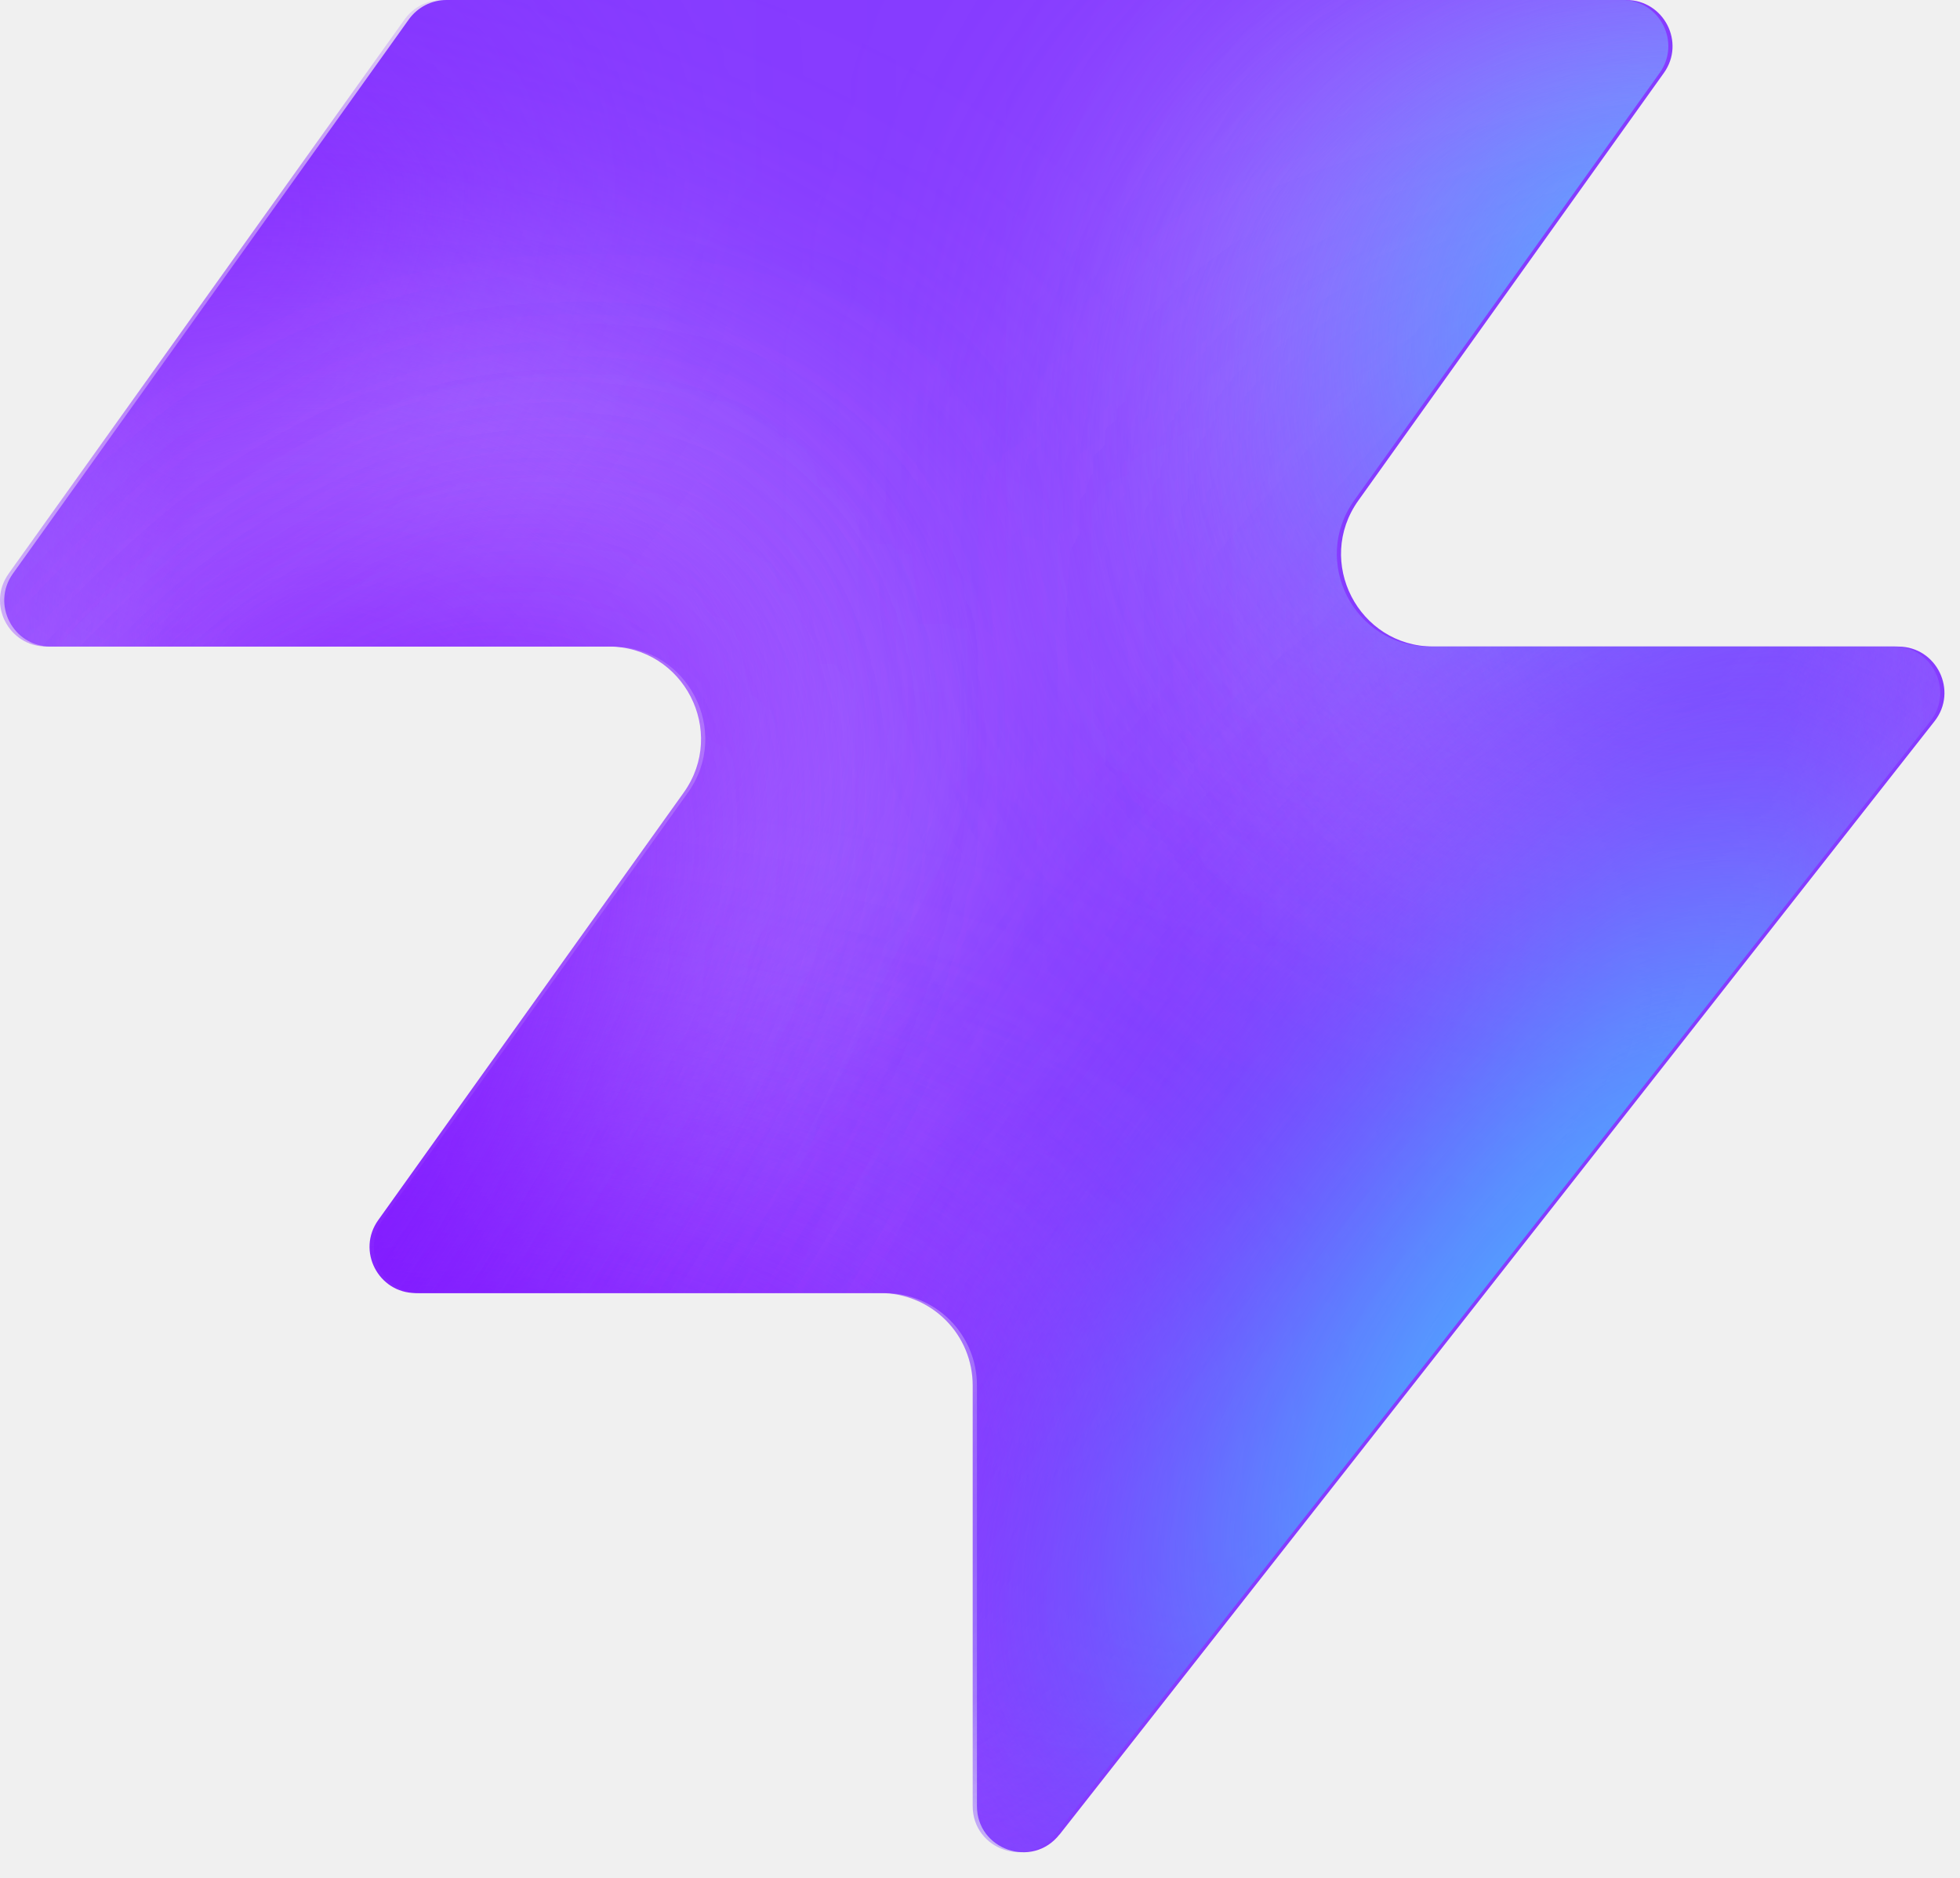
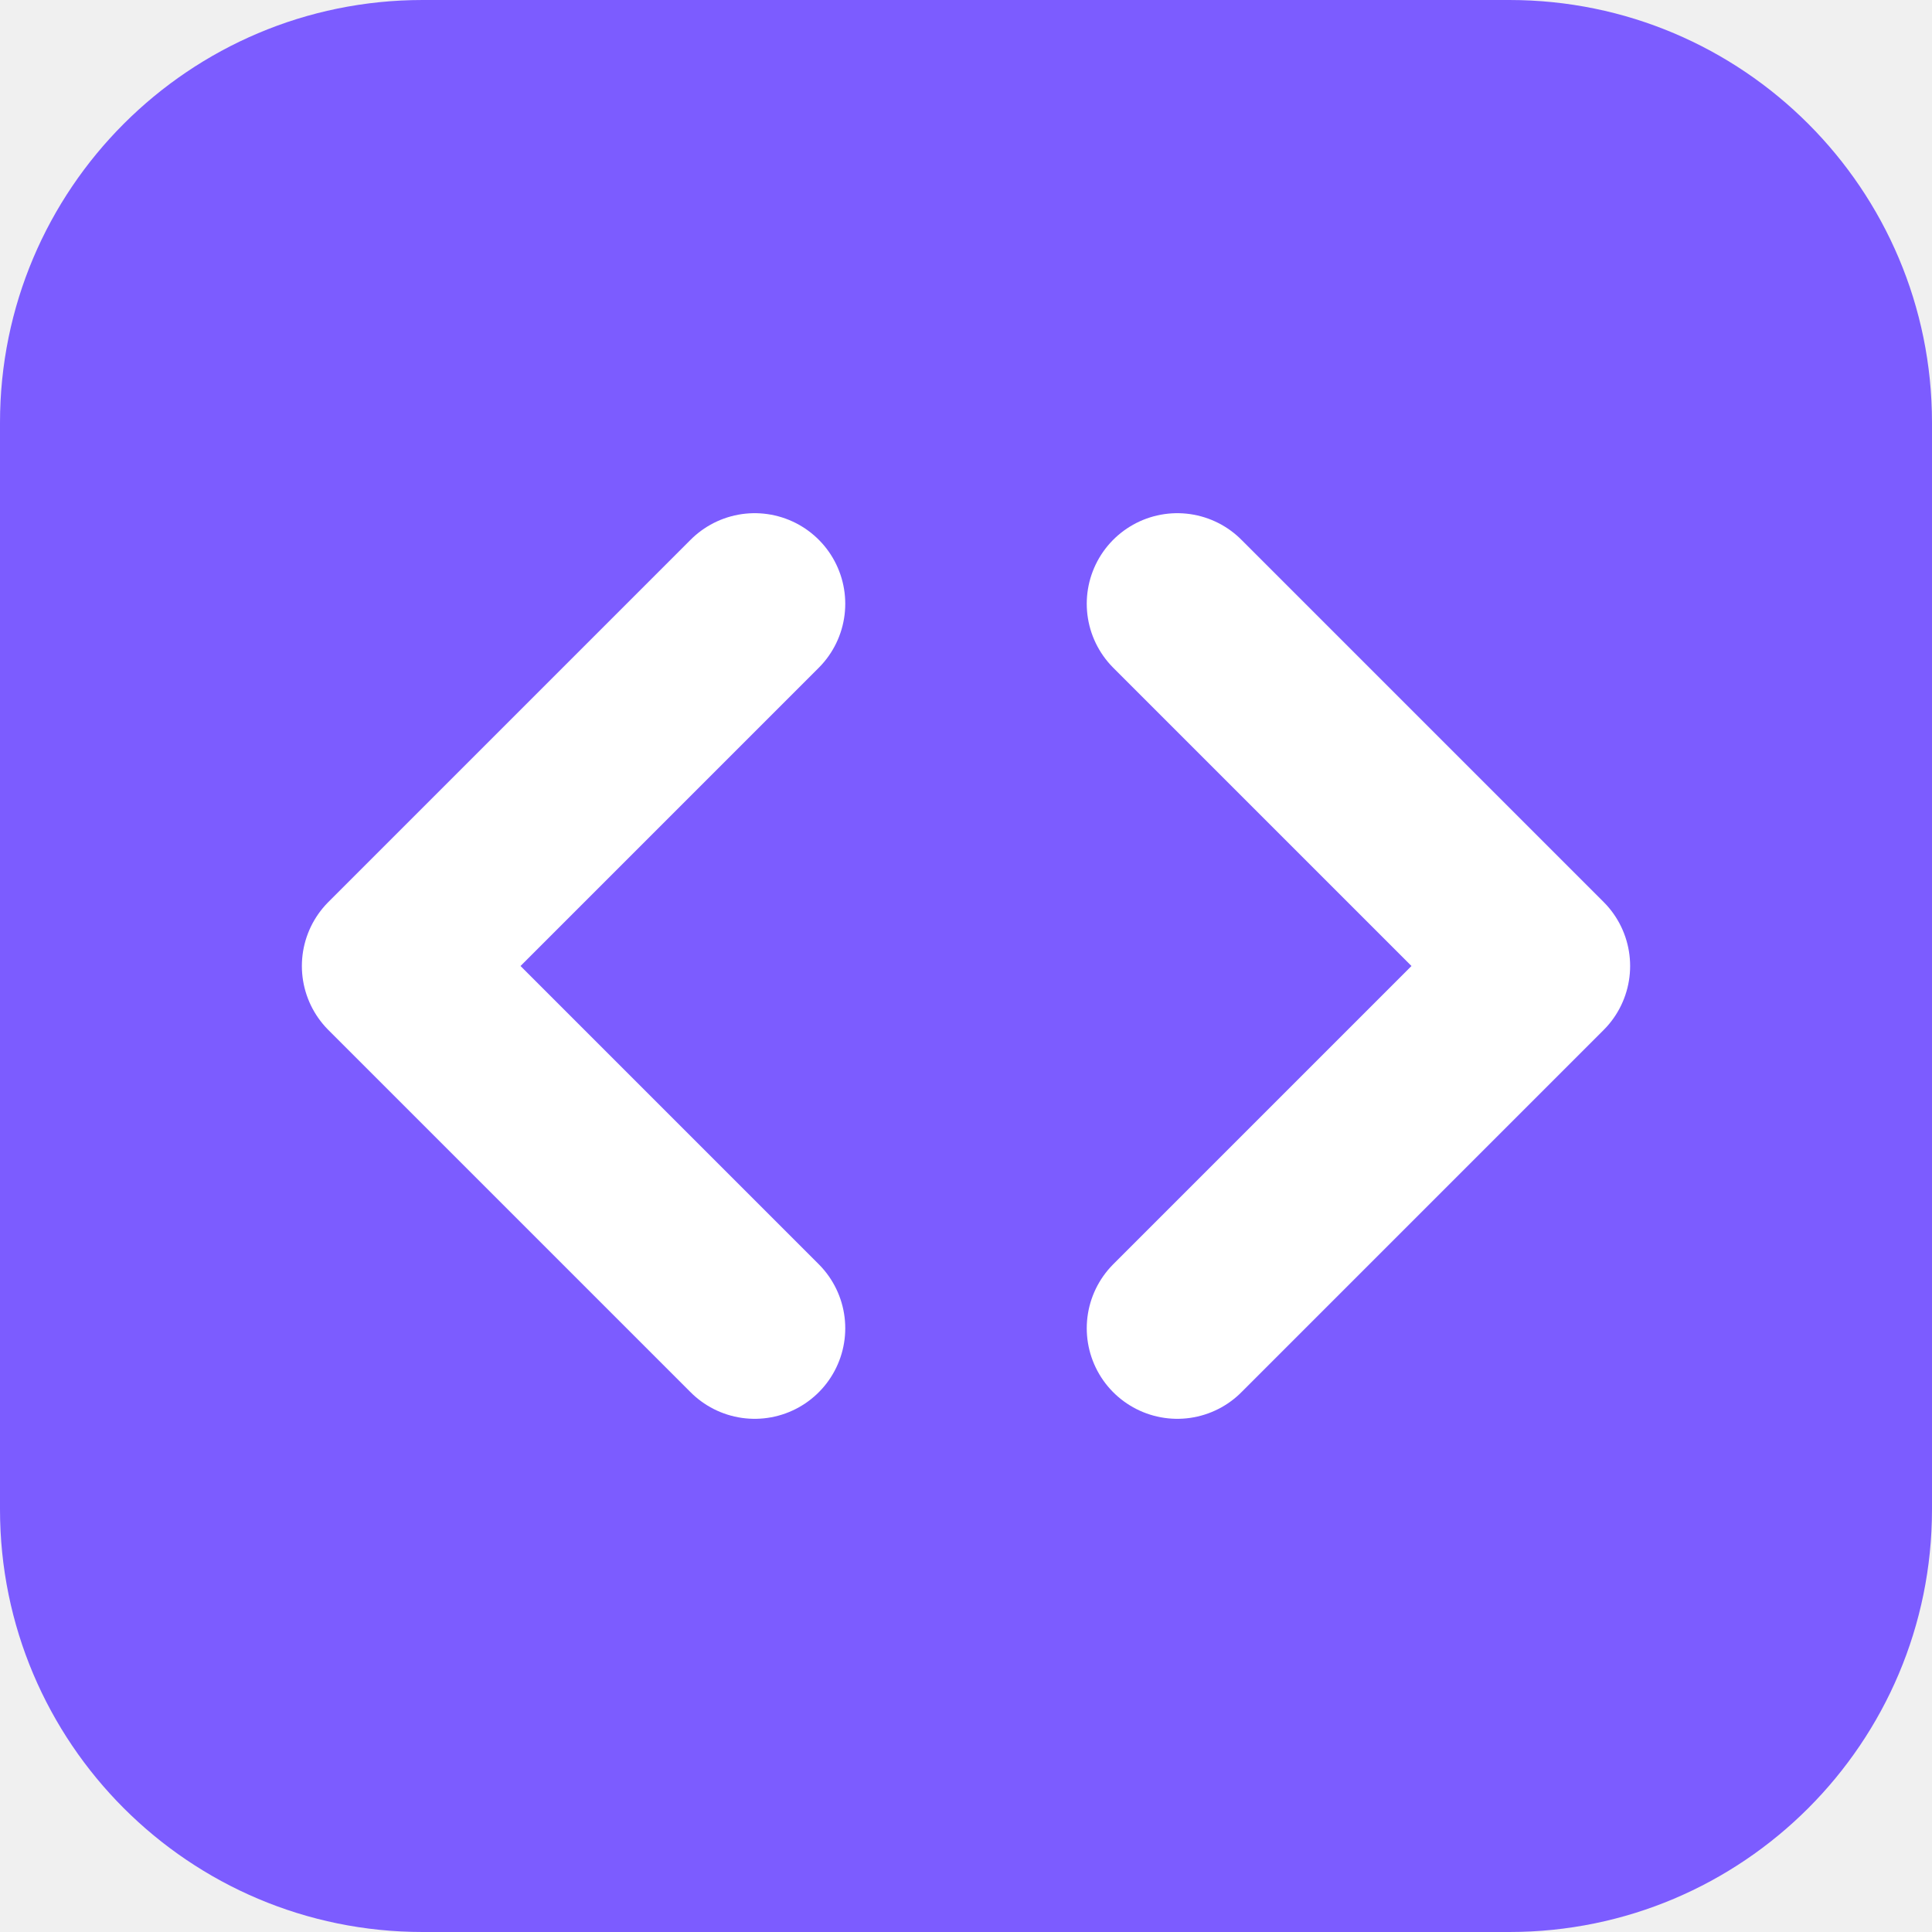
- <svg xmlns="http://www.w3.org/2000/svg" width="48" height="46" fill="none" viewBox="0 0 48 46">
-   <path fill="#863bff" d="M25.946 44.938c-.664.845-2.021.375-2.021-.698V33.937a2.26 2.26 0 0 0-2.262-2.262H10.287c-.92 0-1.456-1.04-.92-1.788l7.48-10.471c1.07-1.497 0-3.578-1.842-3.578H1.237c-.92 0-1.456-1.04-.92-1.788L10.013.474c.214-.297.556-.474.92-.474h28.894c.92 0 1.456 1.04.92 1.788l-7.48 10.471c-1.07 1.498 0 3.579 1.842 3.579h11.377c.943 0 1.473 1.088.89 1.83L25.947 44.94z" style="fill:#863bff;fill:color(display-p3 .525 .23 1);fill-opacity:1" />
-   <mask id="a" width="48" height="46" x="0" y="0" maskUnits="userSpaceOnUse" style="mask-type:alpha">
-     <path fill="#000" d="M25.842 44.938c-.664.844-2.021.375-2.021-.698V33.937a2.26 2.26 0 0 0-2.262-2.262H10.183c-.92 0-1.456-1.04-.92-1.788l7.48-10.471c1.07-1.498 0-3.579-1.842-3.579H1.133c-.92 0-1.456-1.04-.92-1.787L9.91.473c.214-.297.556-.474.92-.474h28.894c.92 0 1.456 1.04.92 1.788l-7.48 10.471c-1.07 1.498 0 3.578 1.842 3.578h11.377c.943 0 1.473 1.088.89 1.832L25.843 44.94z" style="fill:#000;fill-opacity:1" />
-   </mask>
-   <g mask="url(#a)">
-     <g filter="url(#b)">
-       <ellipse cx="5.508" cy="14.704" fill="#ede6ff" rx="5.508" ry="14.704" style="fill:#ede6ff;fill:color(display-p3 .927 .903 1);fill-opacity:1" transform="matrix(.00324 1 1 -.00324 -4.47 31.516)" />
-     </g>
-     <g filter="url(#c)">
-       <ellipse cx="10.399" cy="29.851" fill="#ede6ff" rx="10.399" ry="29.851" style="fill:#ede6ff;fill:color(display-p3 .927 .903 1);fill-opacity:1" transform="matrix(.00324 1 1 -.00324 -39.328 7.883)" />
-     </g>
-     <g filter="url(#d)">
-       <ellipse cx="5.508" cy="30.487" fill="#7e14ff" rx="5.508" ry="30.487" style="fill:#7e14ff;fill:color(display-p3 .492 .077 1);fill-opacity:1" transform="rotate(89.814 -25.913 -14.639)scale(1 -1)" />
-     </g>
-     <g filter="url(#e)">
-       <ellipse cx="5.508" cy="30.599" fill="#7e14ff" rx="5.508" ry="30.599" style="fill:#7e14ff;fill:color(display-p3 .492 .077 1);fill-opacity:1" transform="rotate(89.814 -32.644 -3.334)scale(1 -1)" />
-     </g>
-     <g filter="url(#f)">
-       <ellipse cx="5.508" cy="30.599" fill="#7e14ff" rx="5.508" ry="30.599" style="fill:#7e14ff;fill:color(display-p3 .492 .077 1);fill-opacity:1" transform="matrix(.00324 1 1 -.00324 -34.34 30.47)" />
-     </g>
-     <g filter="url(#g)">
-       <ellipse cx="14.072" cy="22.078" fill="#ede6ff" rx="14.072" ry="22.078" style="fill:#ede6ff;fill:color(display-p3 .927 .903 1);fill-opacity:1" transform="rotate(93.35 24.506 48.493)scale(-1 1)" />
-     </g>
-     <g filter="url(#h)">
-       <ellipse cx="3.47" cy="21.501" fill="#7e14ff" rx="3.47" ry="21.501" style="fill:#7e14ff;fill:color(display-p3 .492 .077 1);fill-opacity:1" transform="rotate(89.009 28.708 47.59)scale(-1 1)" />
-     </g>
-     <g filter="url(#i)">
-       <ellipse cx="3.47" cy="21.501" fill="#7e14ff" rx="3.47" ry="21.501" style="fill:#7e14ff;fill:color(display-p3 .492 .077 1);fill-opacity:1" transform="rotate(89.009 28.708 47.59)scale(-1 1)" />
-     </g>
-     <g filter="url(#j)">
-       <ellipse cx=".387" cy="8.972" fill="#7e14ff" rx="4.407" ry="29.108" style="fill:#7e14ff;fill:color(display-p3 .492 .077 1);fill-opacity:1" transform="rotate(39.51 .387 8.972)" />
-     </g>
-     <g filter="url(#k)">
-       <ellipse cx="47.523" cy="-6.092" fill="#7e14ff" rx="4.407" ry="29.108" style="fill:#7e14ff;fill:color(display-p3 .492 .077 1);fill-opacity:1" transform="rotate(37.892 47.523 -6.092)" />
-     </g>
-     <g filter="url(#l)">
-       <ellipse cx="41.412" cy="6.333" fill="#47bfff" rx="5.971" ry="9.665" style="fill:#47bfff;fill:color(display-p3 .28 .748 1);fill-opacity:1" transform="rotate(37.892 41.412 6.333)" />
-     </g>
-     <g filter="url(#m)">
-       <ellipse cx="-1.879" cy="38.332" fill="#7e14ff" rx="4.407" ry="29.108" style="fill:#7e14ff;fill:color(display-p3 .492 .077 1);fill-opacity:1" transform="rotate(37.892 -1.88 38.332)" />
-     </g>
-     <g filter="url(#n)">
-       <ellipse cx="-1.879" cy="38.332" fill="#7e14ff" rx="4.407" ry="29.108" style="fill:#7e14ff;fill:color(display-p3 .492 .077 1);fill-opacity:1" transform="rotate(37.892 -1.88 38.332)" />
-     </g>
-     <g filter="url(#o)">
-       <ellipse cx="35.651" cy="29.907" fill="#7e14ff" rx="4.407" ry="29.108" style="fill:#7e14ff;fill:color(display-p3 .492 .077 1);fill-opacity:1" transform="rotate(37.892 35.651 29.907)" />
-     </g>
-     <g filter="url(#p)">
-       <ellipse cx="38.418" cy="32.4" fill="#47bfff" rx="5.971" ry="15.297" style="fill:#47bfff;fill:color(display-p3 .28 .748 1);fill-opacity:1" transform="rotate(37.892 38.418 32.4)" />
-     </g>
-   </g>
-   <defs>
-     <filter id="b" width="60.045" height="41.654" x="-19.77" y="16.149" color-interpolation-filters="sRGB" filterUnits="userSpaceOnUse">
-       <feFlood flood-opacity="0" result="BackgroundImageFix" />
-       <feBlend in="SourceGraphic" in2="BackgroundImageFix" result="shape" />
-       <feGaussianBlur result="effect1_foregroundBlur_2002_17158" stdDeviation="7.659" />
-     </filter>
-     <filter id="c" width="90.34" height="51.437" x="-54.613" y="-7.533" color-interpolation-filters="sRGB" filterUnits="userSpaceOnUse">
-       <feFlood flood-opacity="0" result="BackgroundImageFix" />
-       <feBlend in="SourceGraphic" in2="BackgroundImageFix" result="shape" />
-       <feGaussianBlur result="effect1_foregroundBlur_2002_17158" stdDeviation="7.659" />
-     </filter>
-     <filter id="d" width="79.355" height="29.4" x="-49.64" y="2.03" color-interpolation-filters="sRGB" filterUnits="userSpaceOnUse">
-       <feFlood flood-opacity="0" result="BackgroundImageFix" />
-       <feBlend in="SourceGraphic" in2="BackgroundImageFix" result="shape" />
-       <feGaussianBlur result="effect1_foregroundBlur_2002_17158" stdDeviation="4.596" />
-     </filter>
-     <filter id="e" width="79.579" height="29.4" x="-45.045" y="20.029" color-interpolation-filters="sRGB" filterUnits="userSpaceOnUse">
-       <feFlood flood-opacity="0" result="BackgroundImageFix" />
-       <feBlend in="SourceGraphic" in2="BackgroundImageFix" result="shape" />
-       <feGaussianBlur result="effect1_foregroundBlur_2002_17158" stdDeviation="4.596" />
-     </filter>
-     <filter id="f" width="79.579" height="29.4" x="-43.513" y="21.178" color-interpolation-filters="sRGB" filterUnits="userSpaceOnUse">
-       <feFlood flood-opacity="0" result="BackgroundImageFix" />
-       <feBlend in="SourceGraphic" in2="BackgroundImageFix" result="shape" />
-       <feGaussianBlur result="effect1_foregroundBlur_2002_17158" stdDeviation="4.596" />
-     </filter>
-     <filter id="g" width="74.749" height="58.852" x="15.756" y="-17.901" color-interpolation-filters="sRGB" filterUnits="userSpaceOnUse">
-       <feFlood flood-opacity="0" result="BackgroundImageFix" />
-       <feBlend in="SourceGraphic" in2="BackgroundImageFix" result="shape" />
-       <feGaussianBlur result="effect1_foregroundBlur_2002_17158" stdDeviation="7.659" />
-     </filter>
-     <filter id="h" width="61.377" height="25.362" x="23.548" y="2.284" color-interpolation-filters="sRGB" filterUnits="userSpaceOnUse">
-       <feFlood flood-opacity="0" result="BackgroundImageFix" />
-       <feBlend in="SourceGraphic" in2="BackgroundImageFix" result="shape" />
-       <feGaussianBlur result="effect1_foregroundBlur_2002_17158" stdDeviation="4.596" />
-     </filter>
-     <filter id="i" width="61.377" height="25.362" x="23.548" y="2.284" color-interpolation-filters="sRGB" filterUnits="userSpaceOnUse">
-       <feFlood flood-opacity="0" result="BackgroundImageFix" />
-       <feBlend in="SourceGraphic" in2="BackgroundImageFix" result="shape" />
-       <feGaussianBlur result="effect1_foregroundBlur_2002_17158" stdDeviation="4.596" />
-     </filter>
-     <filter id="j" width="56.045" height="63.649" x="-27.636" y="-22.853" color-interpolation-filters="sRGB" filterUnits="userSpaceOnUse">
-       <feFlood flood-opacity="0" result="BackgroundImageFix" />
-       <feBlend in="SourceGraphic" in2="BackgroundImageFix" result="shape" />
-       <feGaussianBlur result="effect1_foregroundBlur_2002_17158" stdDeviation="4.596" />
-     </filter>
-     <filter id="k" width="54.814" height="64.646" x="20.116" y="-38.415" color-interpolation-filters="sRGB" filterUnits="userSpaceOnUse">
-       <feFlood flood-opacity="0" result="BackgroundImageFix" />
-       <feBlend in="SourceGraphic" in2="BackgroundImageFix" result="shape" />
-       <feGaussianBlur result="effect1_foregroundBlur_2002_17158" stdDeviation="4.596" />
-     </filter>
-     <filter id="l" width="33.541" height="35.313" x="24.641" y="-11.323" color-interpolation-filters="sRGB" filterUnits="userSpaceOnUse">
-       <feFlood flood-opacity="0" result="BackgroundImageFix" />
-       <feBlend in="SourceGraphic" in2="BackgroundImageFix" result="shape" />
-       <feGaussianBlur result="effect1_foregroundBlur_2002_17158" stdDeviation="4.596" />
-     </filter>
-     <filter id="m" width="54.814" height="64.646" x="-29.286" y="6.009" color-interpolation-filters="sRGB" filterUnits="userSpaceOnUse">
-       <feFlood flood-opacity="0" result="BackgroundImageFix" />
-       <feBlend in="SourceGraphic" in2="BackgroundImageFix" result="shape" />
-       <feGaussianBlur result="effect1_foregroundBlur_2002_17158" stdDeviation="4.596" />
-     </filter>
-     <filter id="n" width="54.814" height="64.646" x="-29.286" y="6.009" color-interpolation-filters="sRGB" filterUnits="userSpaceOnUse">
-       <feFlood flood-opacity="0" result="BackgroundImageFix" />
-       <feBlend in="SourceGraphic" in2="BackgroundImageFix" result="shape" />
-       <feGaussianBlur result="effect1_foregroundBlur_2002_17158" stdDeviation="4.596" />
-     </filter>
-     <filter id="o" width="54.814" height="64.646" x="8.244" y="-2.416" color-interpolation-filters="sRGB" filterUnits="userSpaceOnUse">
-       <feFlood flood-opacity="0" result="BackgroundImageFix" />
-       <feBlend in="SourceGraphic" in2="BackgroundImageFix" result="shape" />
-       <feGaussianBlur result="effect1_foregroundBlur_2002_17158" stdDeviation="4.596" />
-     </filter>
-     <filter id="p" width="39.409" height="43.623" x="18.713" y="10.588" color-interpolation-filters="sRGB" filterUnits="userSpaceOnUse">
-       <feFlood flood-opacity="0" result="BackgroundImageFix" />
-       <feBlend in="SourceGraphic" in2="BackgroundImageFix" result="shape" />
-       <feGaussianBlur result="effect1_foregroundBlur_2002_17158" stdDeviation="4.596" />
-     </filter>
-   </defs>
+ <svg xmlns="http://www.w3.org/2000/svg" viewBox="0 0 64 64">
+   <rect width="64" height="64" rx="14" fill="#7c5cff" />
+   <path d="M25 20 13 32l12 12M39 20l12 12-12 12" fill="none" stroke="#fff" stroke-width="6" stroke-linecap="round" stroke-linejoin="round" />
</svg>
